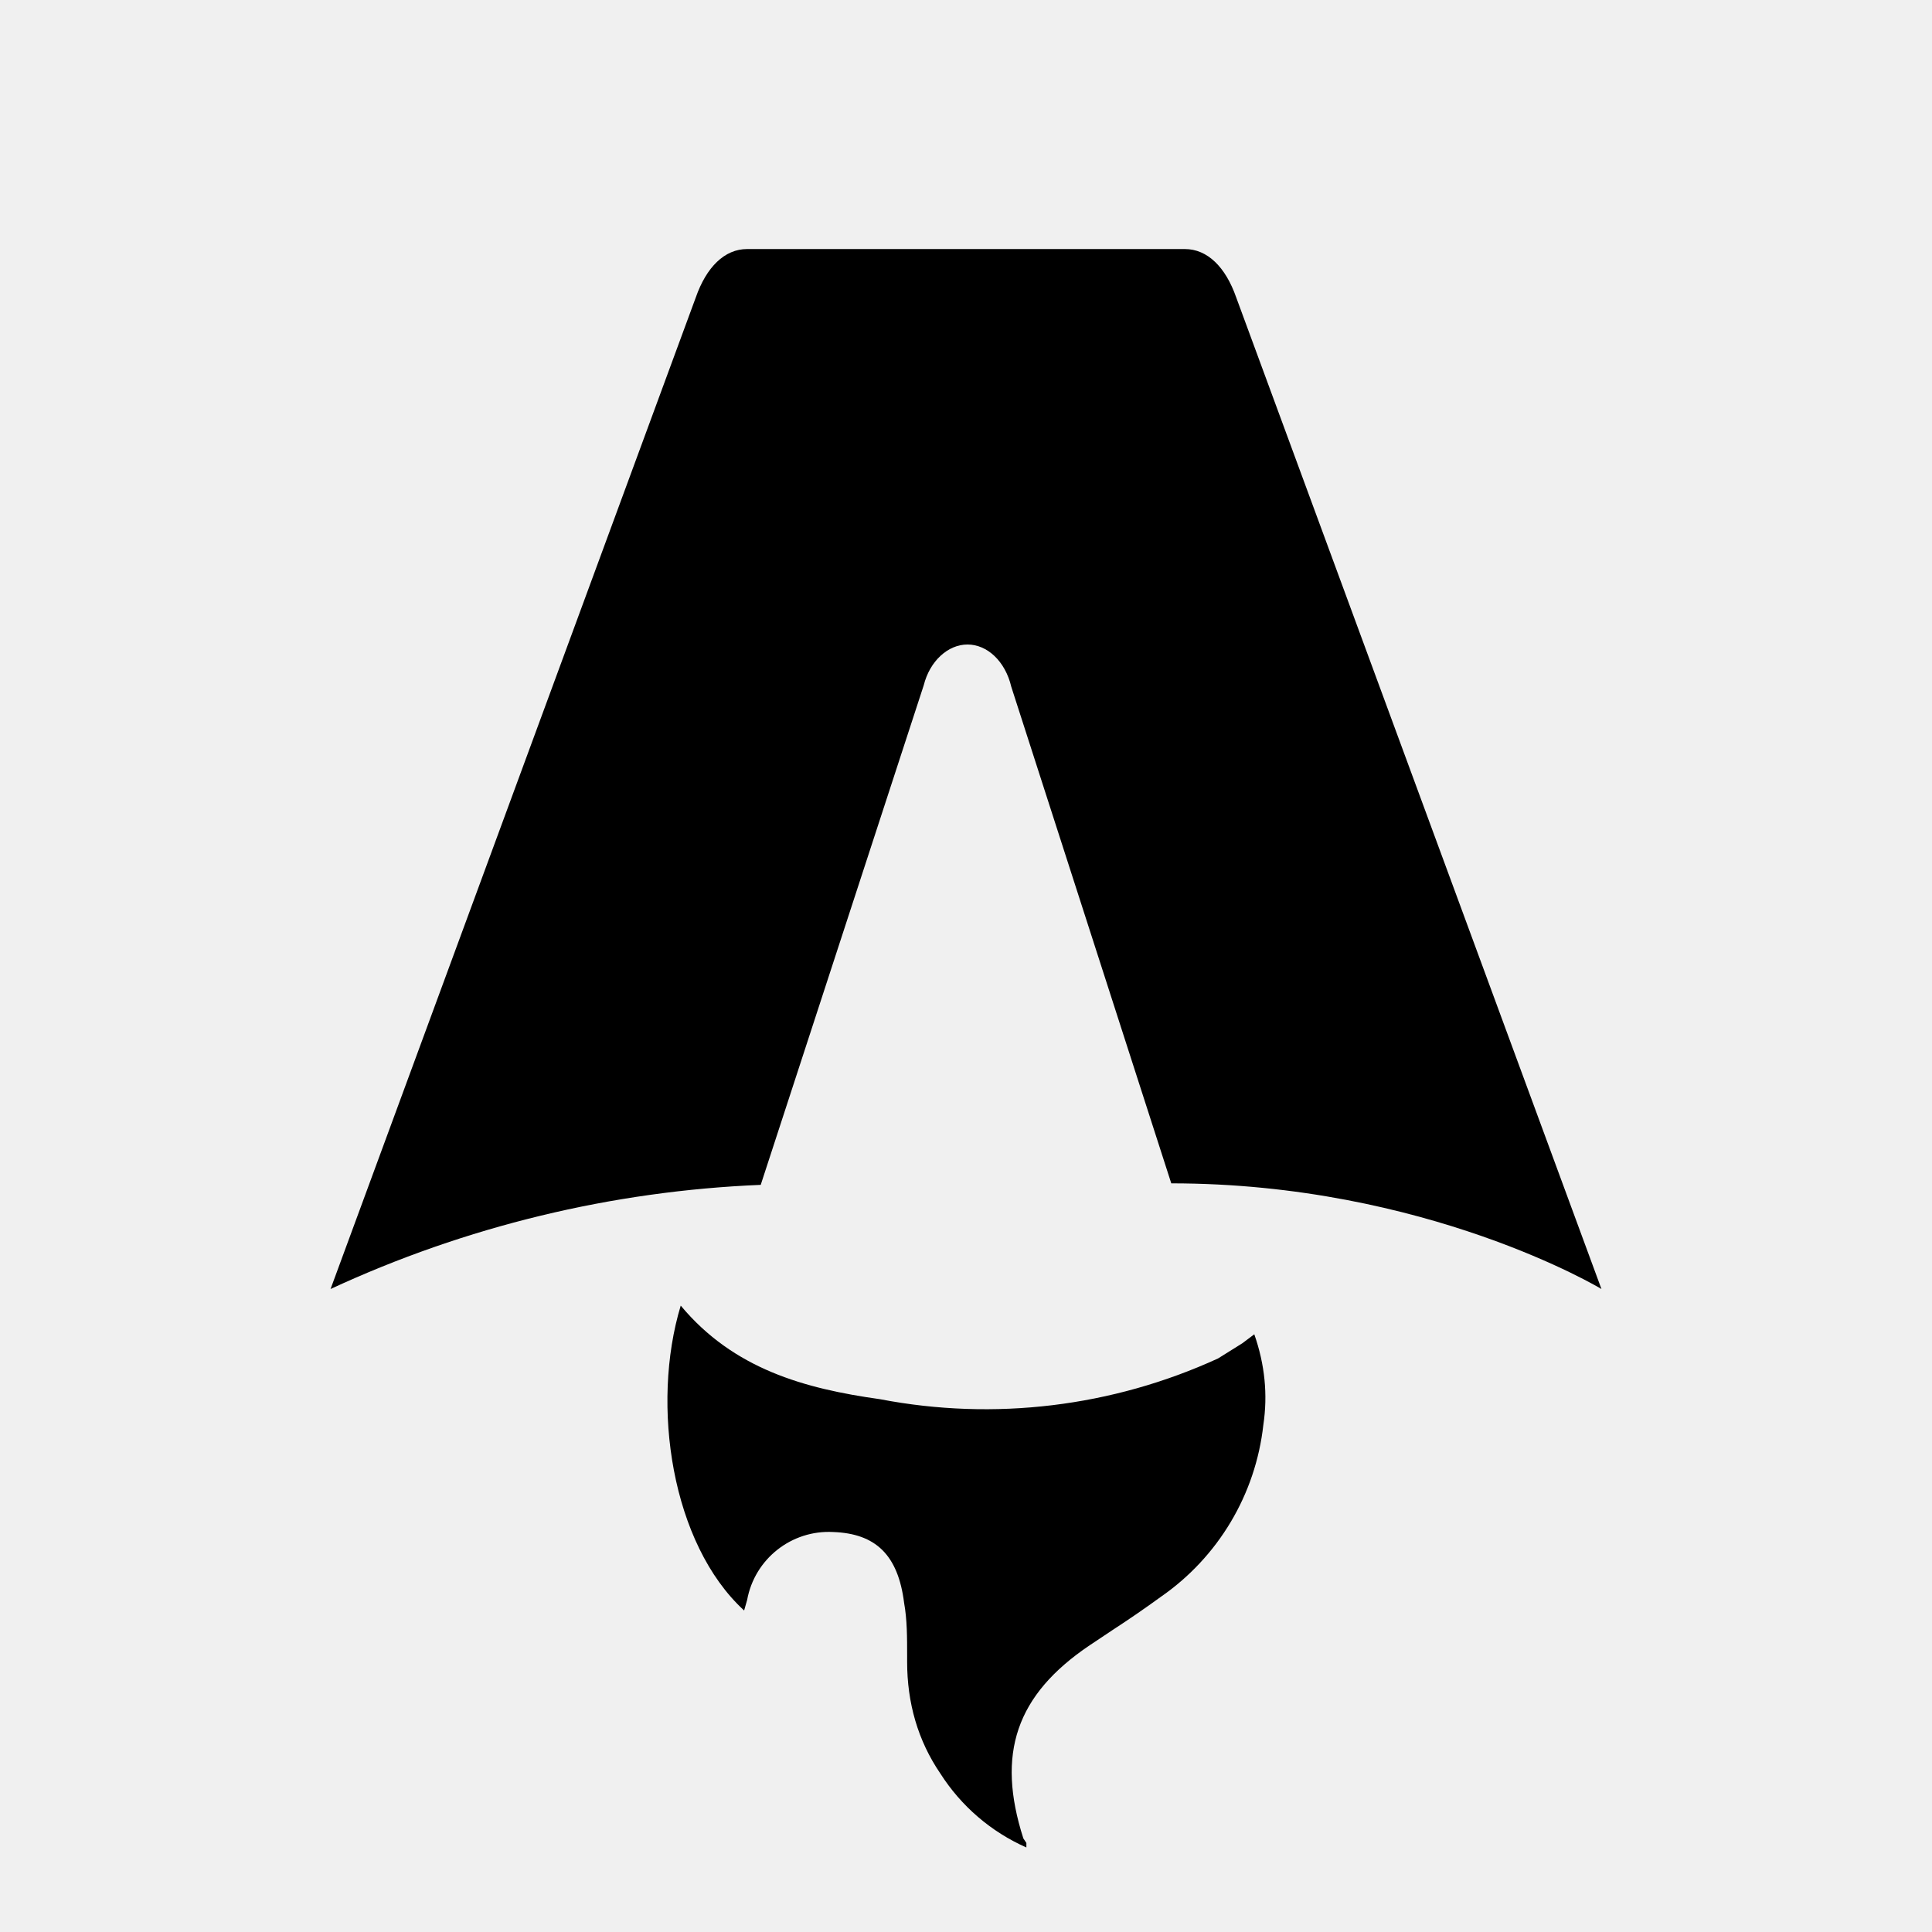
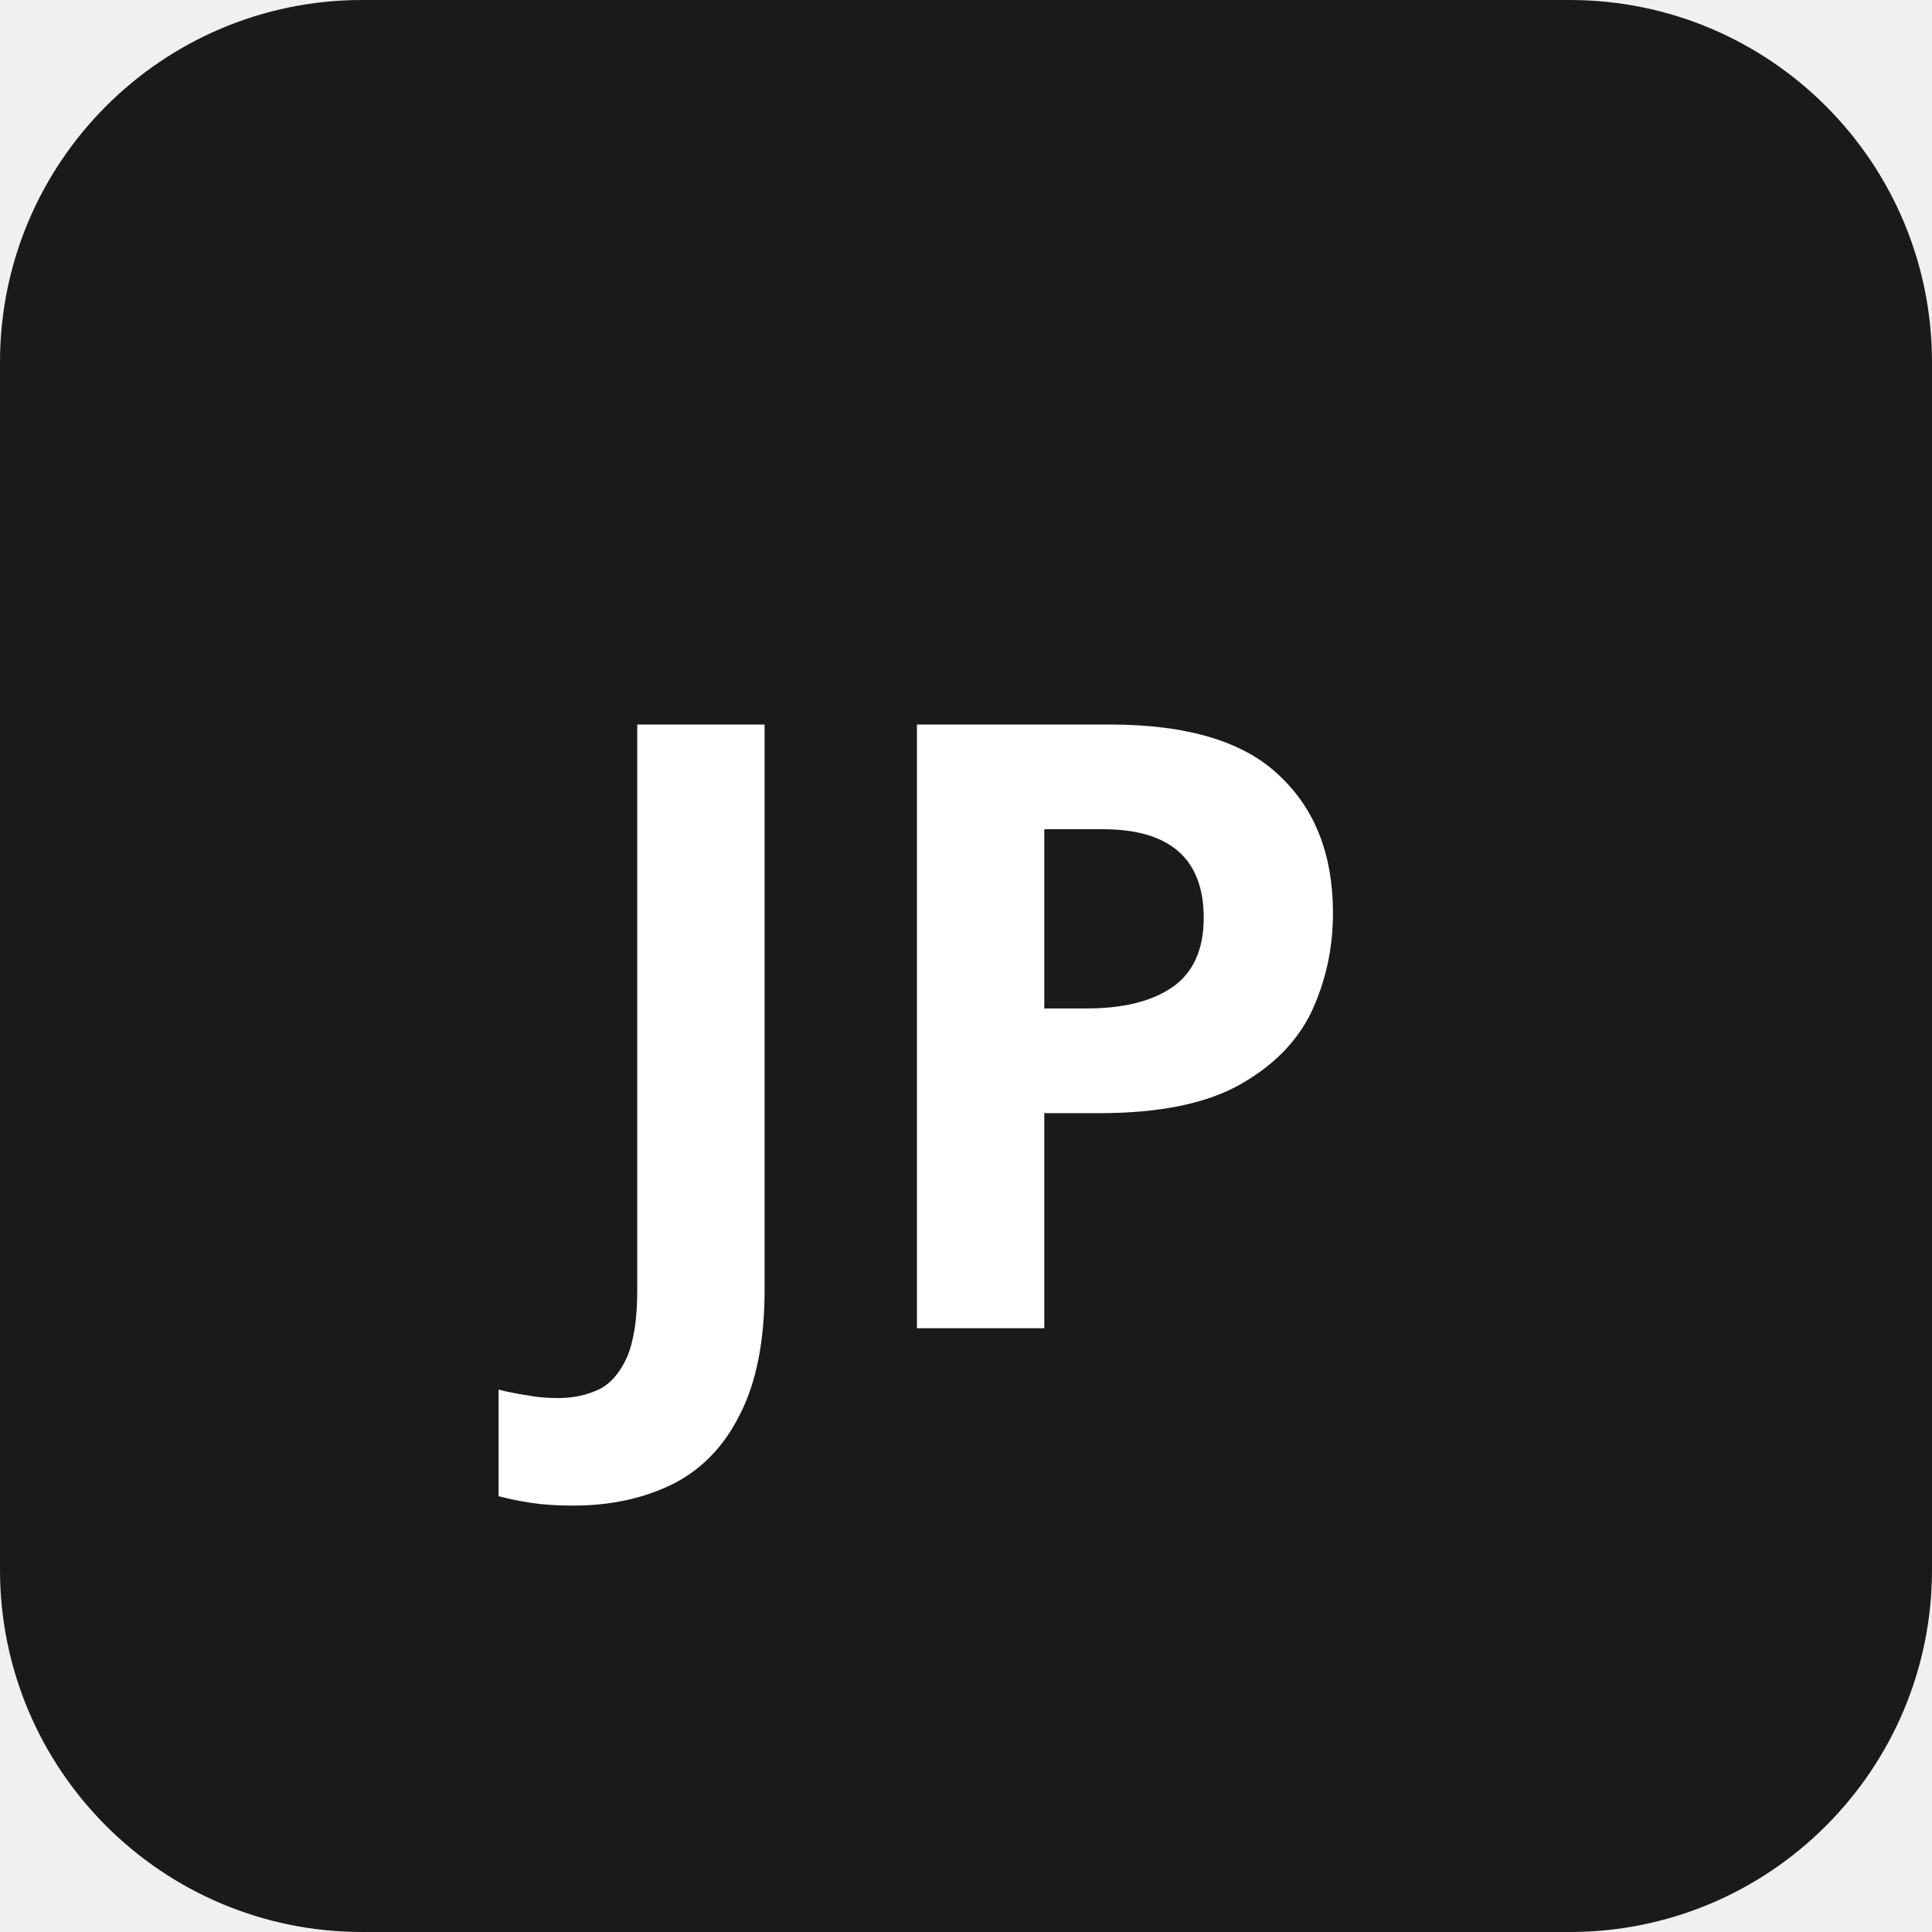
- <svg xmlns="http://www.w3.org/2000/svg" fill="none" viewBox="0 0 128 128">
-   <path d="M50.4 78.5a75.1 75.1 0 0 0-28.5 6.9l24.2-65.7c.7-2 1.9-3.2 3.4-3.2h29c1.5 0 2.7 1.2 3.4 3.2l24.2 65.7s-11.6-7-28.5-7L67 45.5c-.4-1.7-1.6-2.8-2.9-2.8-1.3 0-2.5 1.1-2.9 2.7L50.4 78.5Zm-1.1 28.2Zm-4.2-20.2c-2 6.6-.6 15.8 4.2 20.2a17.5 17.5 0 0 1 .2-.7 5.5 5.5 0 0 1 5.7-4.5c2.8.1 4.3 1.5 4.7 4.7.2 1.1.2 2.3.2 3.5v.4c0 2.7.7 5.2 2.2 7.4a13 13 0 0 0 5.7 4.9v-.3l-.2-.3c-1.8-5.6-.5-9.5 4.4-12.8l1.5-1a73 73 0 0 0 3.2-2.2 16 16 0 0 0 6.8-11.4c.3-2 .1-4-.6-6l-.8.6-1.6 1a37 37 0 0 1-22.4 2.7c-5-.7-9.7-2-13.2-6.2Z" />
-   <style>
-         path { fill: #000; }
-         @media (prefers-color-scheme: dark) {
-             path { fill: #FFF; }
-         }
-     </style>
+ <svg xmlns="http://www.w3.org/2000/svg" viewBox="0 0 32 32">
+   <rect width="32" height="32" rx="6" fill="#1a1a1a" />
+   <text x="16" y="22" text-anchor="middle" font-family="system-ui, sans-serif" font-weight="600" font-size="14" fill="#fff">JP</text>
</svg>
